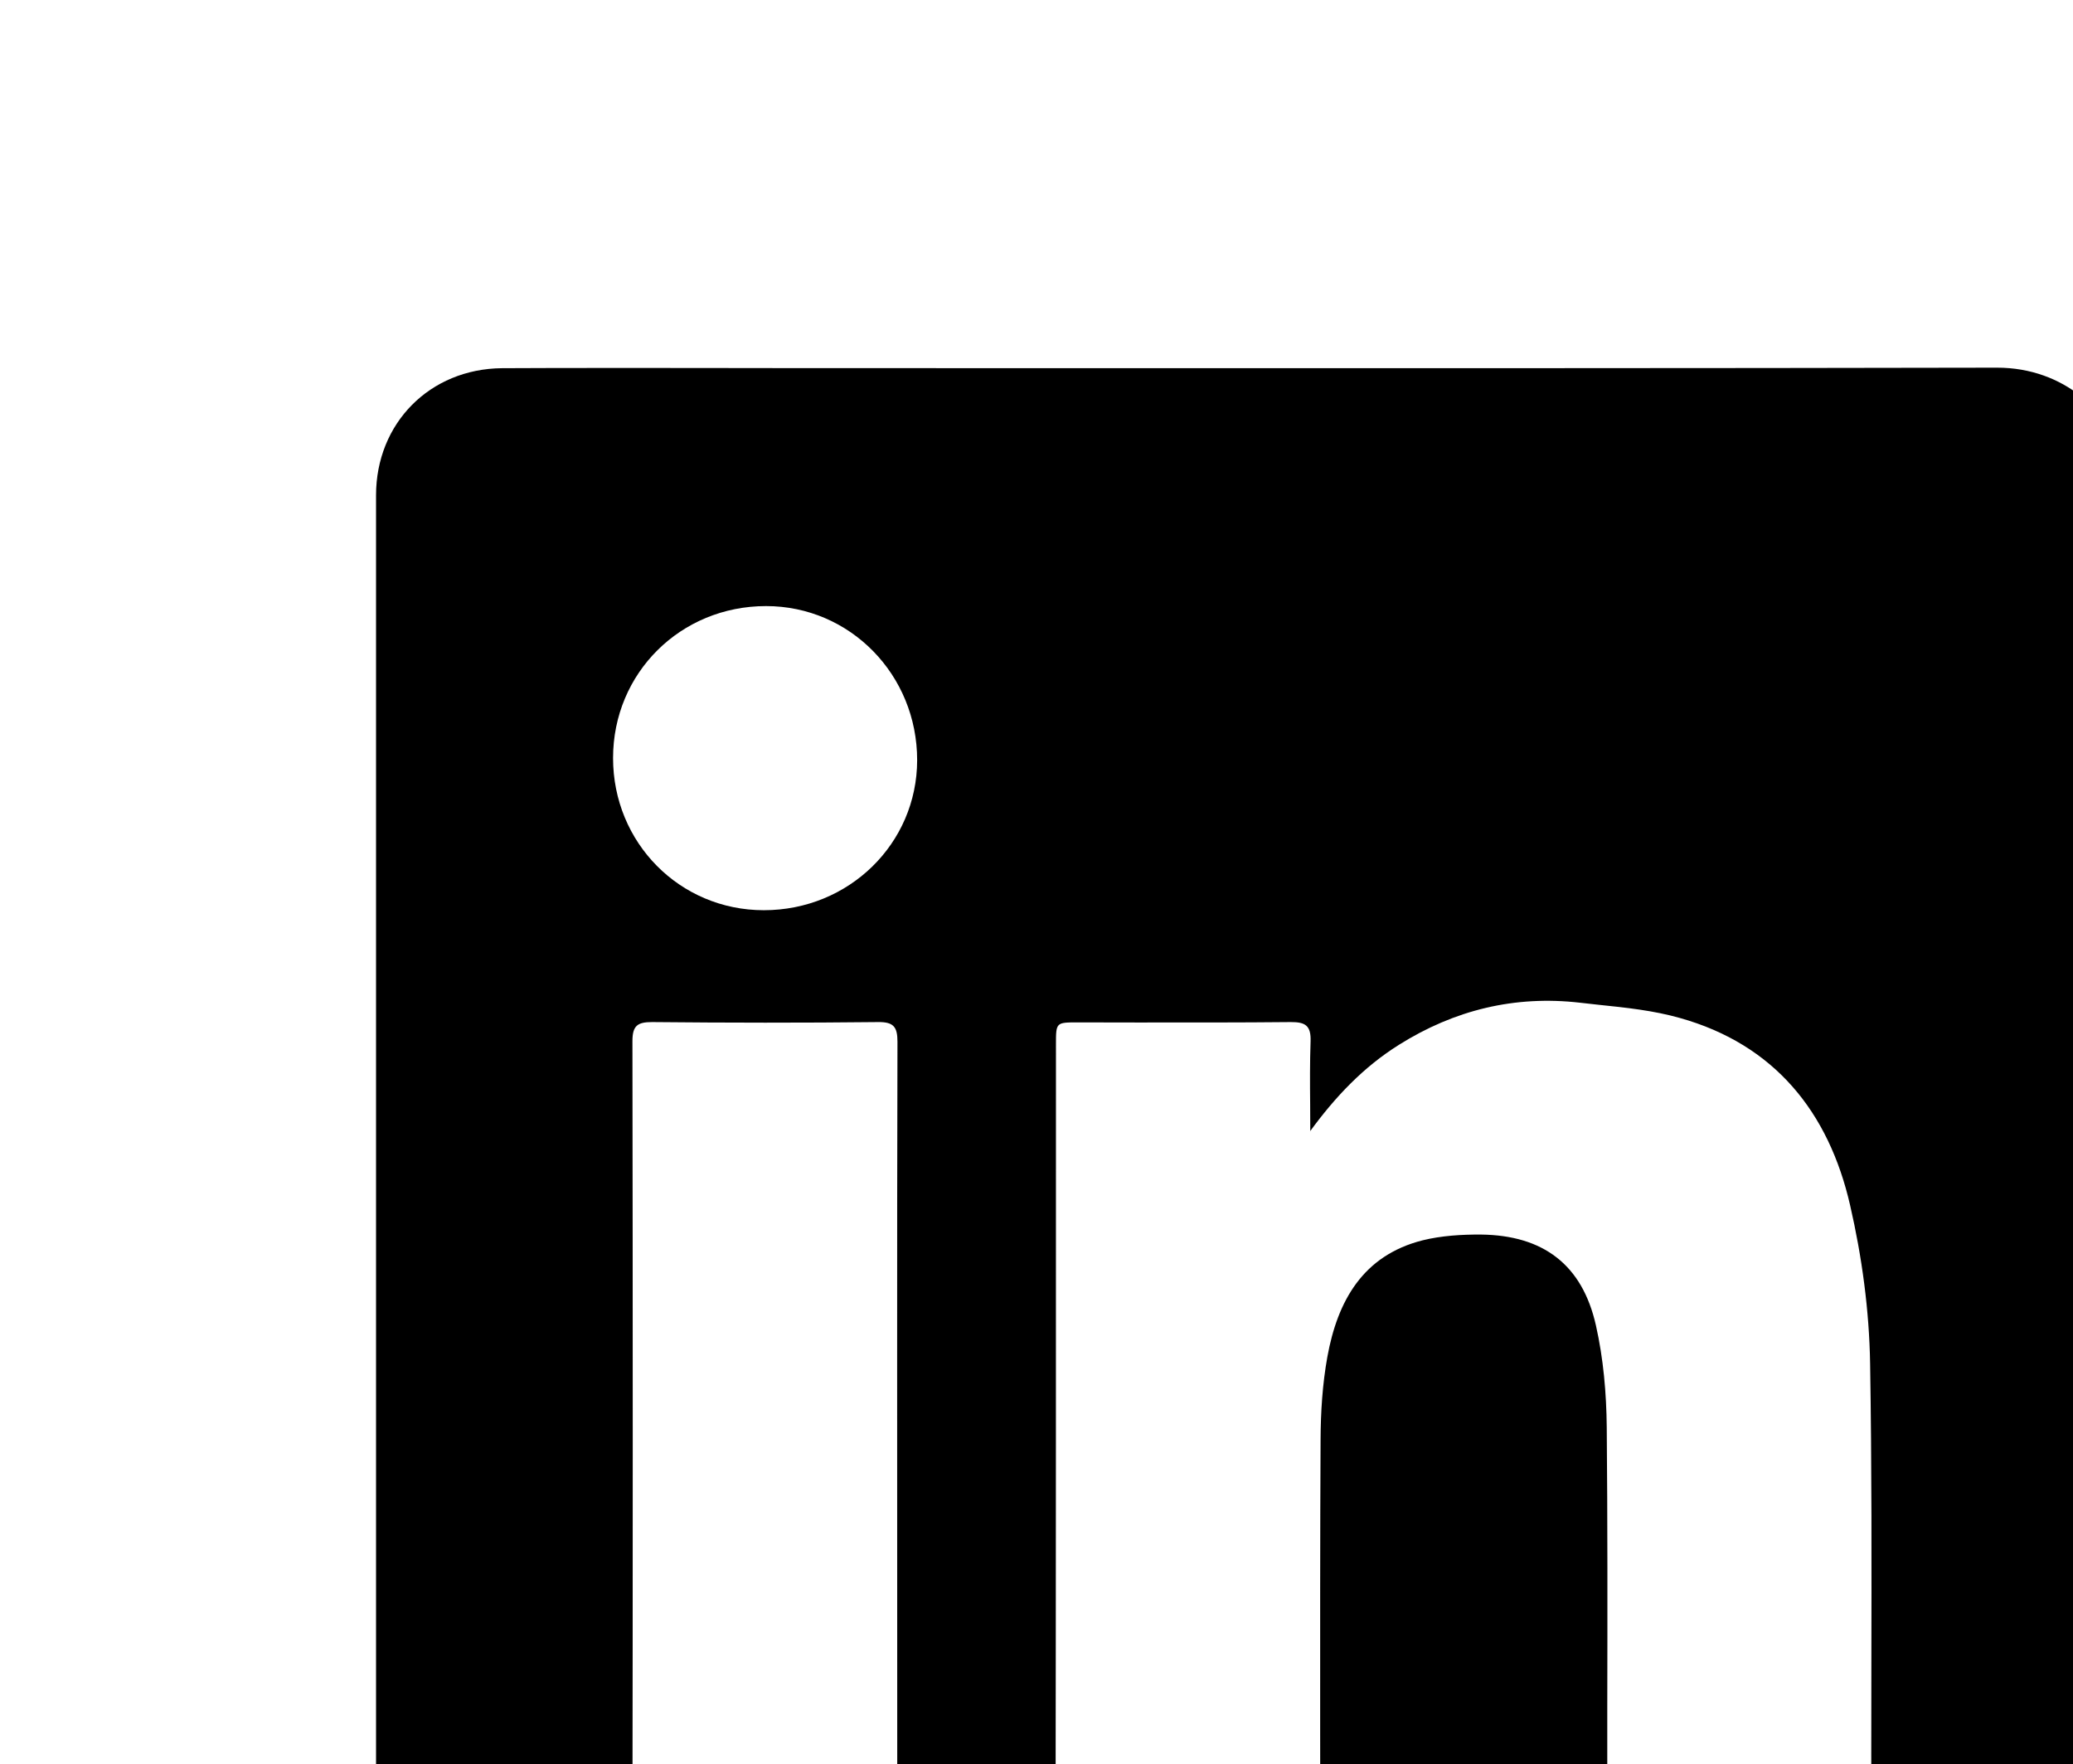
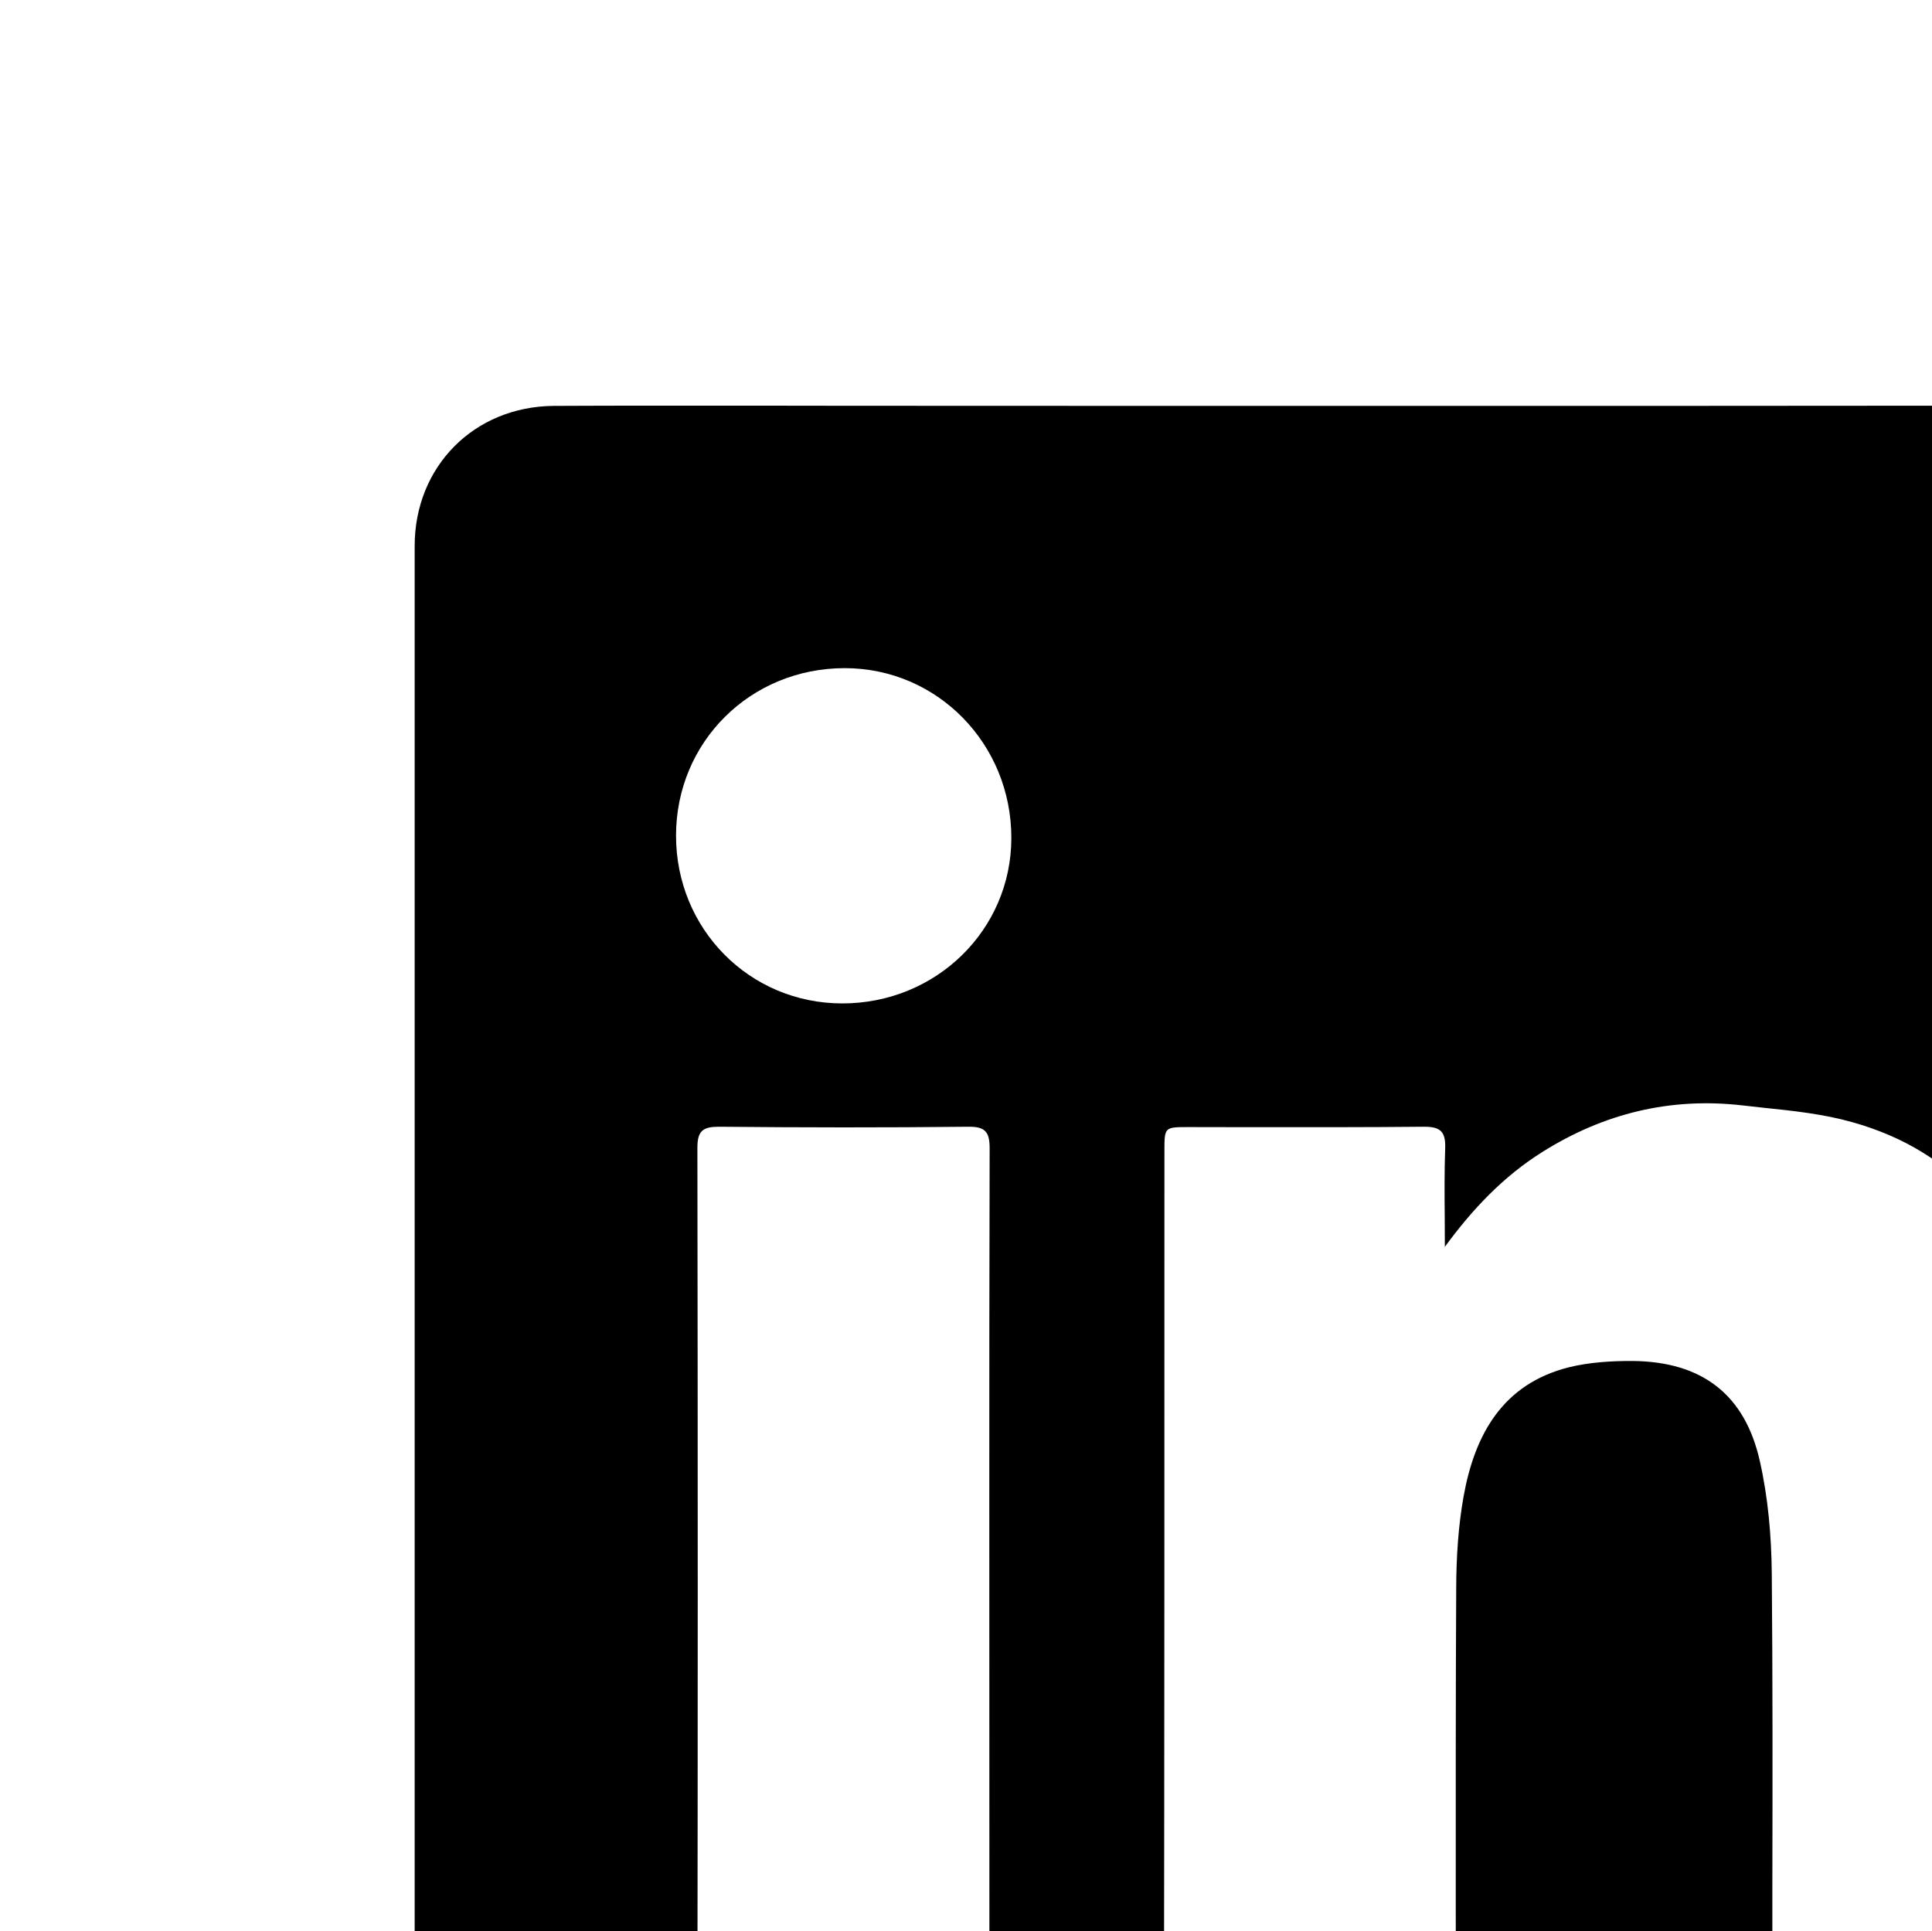
<svg>
  <path d="M12.582 10.859L12.58 10.863H12.582V10.859Z" />
  <path fill-rule="evenodd" clip-rule="evenodd" d="M12.006 20.34C11.358 20.34 10.71 20.339 10.062 20.339C8.333 20.337 6.604 20.336 4.876 20.345C4.245 20.349 3.711 19.908 3.624 19.313C3.615 19.251 3.611 19.188 3.611 19.125V4.755C3.611 4.064 4.127 3.541 4.821 3.535C5.419 3.532 6.018 3.533 6.617 3.533C6.873 3.534 7.13 3.534 7.386 3.534C8.369 3.534 9.351 3.534 10.334 3.535C13.281 3.535 16.229 3.536 19.176 3.53C19.827 3.529 20.27 3.972 20.377 4.385C20.408 4.506 20.429 4.632 20.429 4.755C20.432 9.541 20.432 14.326 20.432 19.11C20.432 19.811 19.917 20.335 19.214 20.337C18.578 20.34 17.941 20.339 17.305 20.338C16.986 20.338 16.668 20.337 16.349 20.337H12.005L12.006 20.34ZM12.582 10.859C12.822 10.531 13.092 10.245 13.434 10.031C13.966 9.697 14.546 9.555 15.172 9.627C15.231 9.634 15.291 9.64 15.351 9.647C15.614 9.674 15.878 9.702 16.129 9.773C17.042 10.028 17.562 10.68 17.766 11.572C17.88 12.068 17.95 12.584 17.958 13.093C17.974 14.065 17.972 15.037 17.97 16.01C17.969 16.569 17.968 17.129 17.971 17.689C17.971 17.852 17.92 17.894 17.765 17.892C17.253 17.887 16.742 17.888 16.231 17.889C16.039 17.889 15.847 17.89 15.656 17.89C15.437 17.89 15.434 17.887 15.434 17.672C15.434 17.251 15.434 16.831 15.434 16.41C15.436 15.508 15.437 14.607 15.429 13.705C15.426 13.377 15.397 13.044 15.325 12.725C15.194 12.142 14.819 11.86 14.221 11.853C14.034 11.852 13.841 11.864 13.662 11.908C13.086 12.053 12.843 12.493 12.746 13.028C12.699 13.289 12.682 13.558 12.681 13.825C12.676 14.759 12.677 15.694 12.677 16.629C12.678 16.98 12.678 17.331 12.678 17.681C12.678 17.888 12.678 17.888 12.468 17.888C12.275 17.888 12.082 17.888 11.889 17.888C11.373 17.887 10.858 17.886 10.343 17.891C10.188 17.892 10.136 17.85 10.136 17.688C10.14 15.134 10.14 12.579 10.14 10.024C10.14 9.817 10.141 9.816 10.348 9.816C10.534 9.816 10.72 9.816 10.906 9.817C11.402 9.817 11.899 9.818 12.395 9.813C12.535 9.812 12.59 9.847 12.585 9.997C12.578 10.199 12.579 10.401 12.581 10.603C12.582 10.688 12.582 10.774 12.582 10.859ZM8.615 13.074C8.615 12.05 8.615 11.026 8.618 10.002C8.618 9.862 8.583 9.811 8.433 9.813C7.709 9.821 6.985 9.82 6.262 9.813C6.123 9.813 6.073 9.846 6.073 9.996C6.077 12.565 6.077 15.135 6.073 17.706C6.073 17.857 6.126 17.892 6.264 17.892C6.718 17.889 7.172 17.889 7.626 17.89C7.885 17.89 8.144 17.89 8.403 17.89C8.614 17.89 8.616 17.89 8.616 17.681L8.615 13.074ZM7.335 8.739C8.151 8.739 8.806 8.1 8.807 7.299C8.808 6.479 8.163 5.819 7.356 5.819C6.535 5.819 5.887 6.462 5.887 7.278C5.887 8.091 6.527 8.739 7.335 8.739Z" />
-   <path fill-rule="evenodd" clip-rule="evenodd" d="M22.661 19.627C22.615 19.556 22.567 19.483 22.517 19.406L22.515 19.405C22.517 19.404 22.52 19.403 22.522 19.402C22.539 19.396 22.555 19.392 22.57 19.387C22.609 19.375 22.64 19.366 22.668 19.351C22.799 19.285 22.861 19.174 22.848 19.031C22.833 18.881 22.753 18.767 22.597 18.752C22.425 18.734 22.251 18.738 22.079 18.744C22.048 18.745 21.991 18.795 21.991 18.824C21.986 19.163 21.986 19.504 21.991 19.844C21.992 19.861 22.015 19.878 22.038 19.895C22.04 19.896 22.041 19.898 22.044 19.899C22.052 19.906 22.06 19.912 22.067 19.919C22.071 19.914 22.075 19.91 22.08 19.905C22.082 19.903 22.085 19.9 22.087 19.898C22.105 19.88 22.123 19.861 22.125 19.843C22.128 19.806 22.128 19.769 22.127 19.732C22.127 19.732 22.127 19.732 22.127 19.732C22.127 19.727 22.127 19.722 22.127 19.716C22.126 19.664 22.126 19.612 22.132 19.561C22.138 19.503 22.159 19.415 22.197 19.399C22.281 19.365 22.368 19.386 22.423 19.483C22.492 19.605 22.567 19.726 22.652 19.839C22.676 19.87 22.714 19.889 22.753 19.909C22.756 19.91 22.759 19.912 22.762 19.914C22.776 19.921 22.79 19.928 22.803 19.936C22.814 19.923 22.824 19.909 22.834 19.894C22.779 19.808 22.722 19.721 22.664 19.631L22.661 19.627ZM22.131 18.96C22.131 18.925 22.132 18.889 22.132 18.851V18.852C22.179 18.852 22.224 18.852 22.266 18.852C22.345 18.851 22.416 18.85 22.487 18.852C22.597 18.856 22.677 18.902 22.69 19.026C22.705 19.153 22.658 19.247 22.528 19.268C22.42 19.287 22.309 19.283 22.2 19.277C22.176 19.276 22.137 19.226 22.134 19.196C22.129 19.12 22.13 19.044 22.131 18.96Z" />
-   <path fill-rule="evenodd" clip-rule="evenodd" d="M22.383 18.204C23.018 18.204 23.519 18.698 23.517 19.323C23.513 20.041 22.911 20.479 22.366 20.463C21.739 20.445 21.244 19.958 21.242 19.33C21.242 18.66 21.811 18.168 22.383 18.204ZM21.345 19.329C21.345 19.897 21.801 20.36 22.369 20.366C22.937 20.373 23.413 19.901 23.413 19.331C23.413 18.768 22.948 18.295 22.386 18.288C21.823 18.281 21.345 18.759 21.343 19.329H21.345Z" />
</svg>
